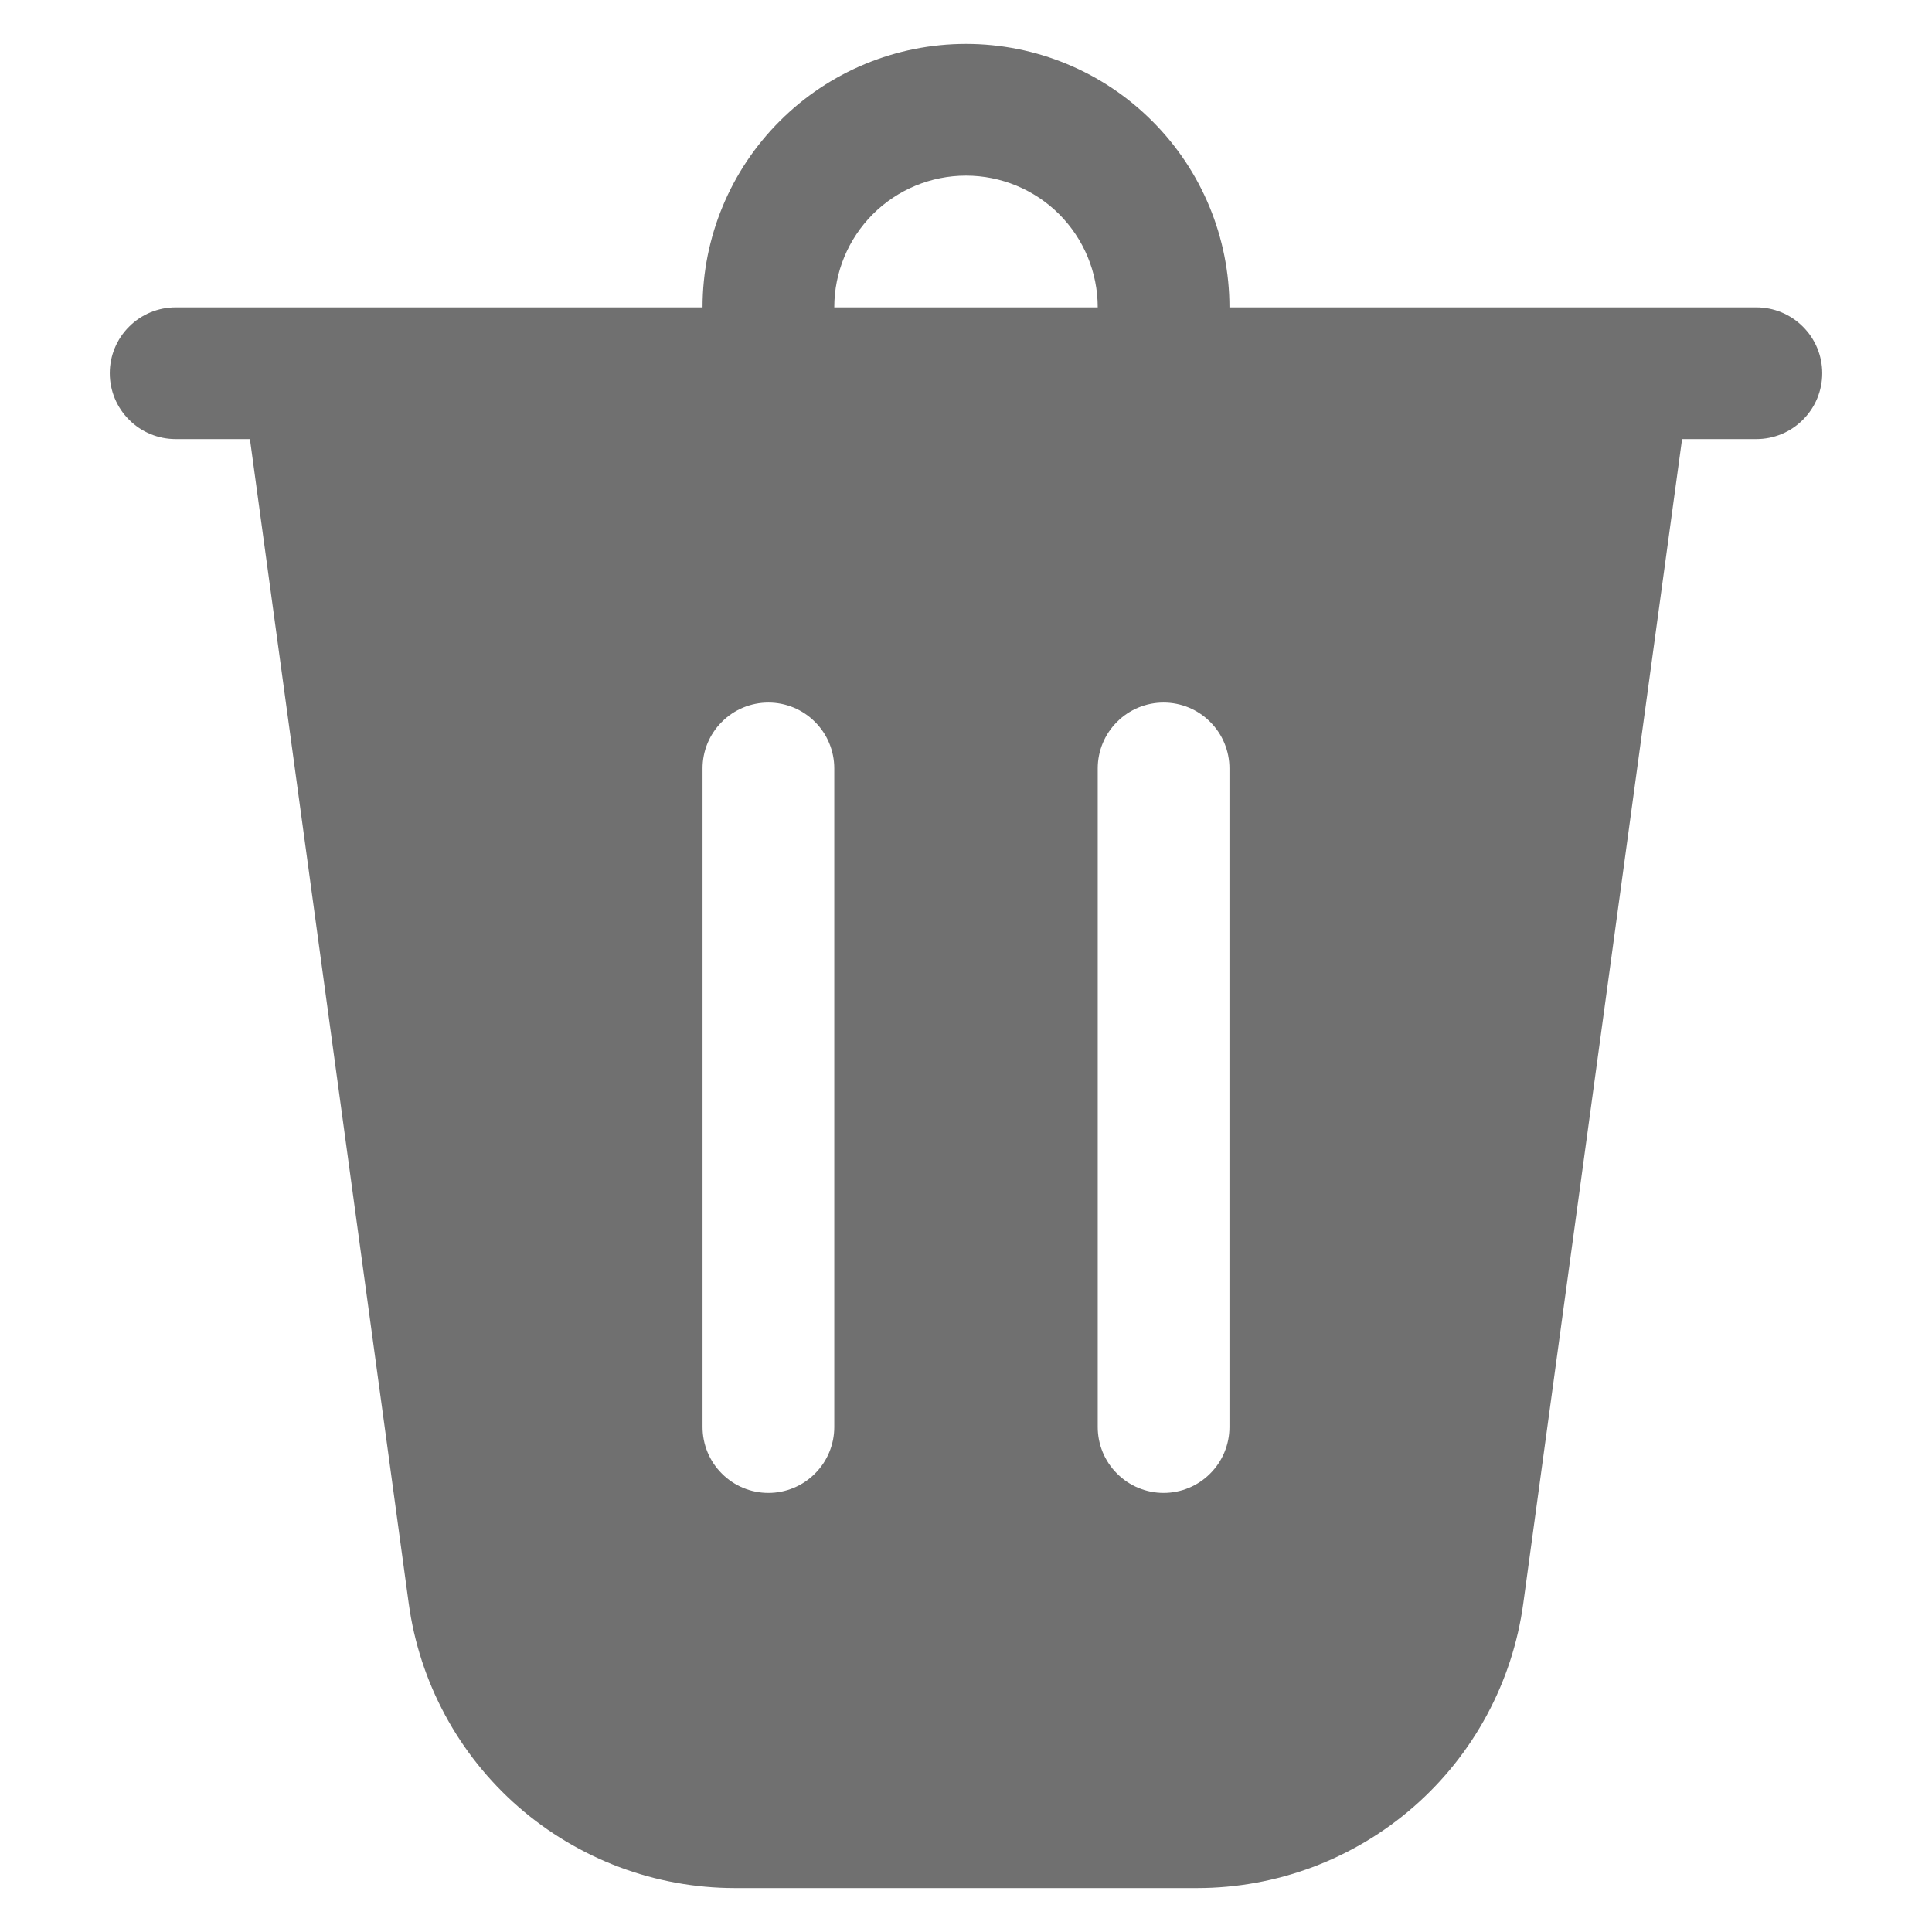
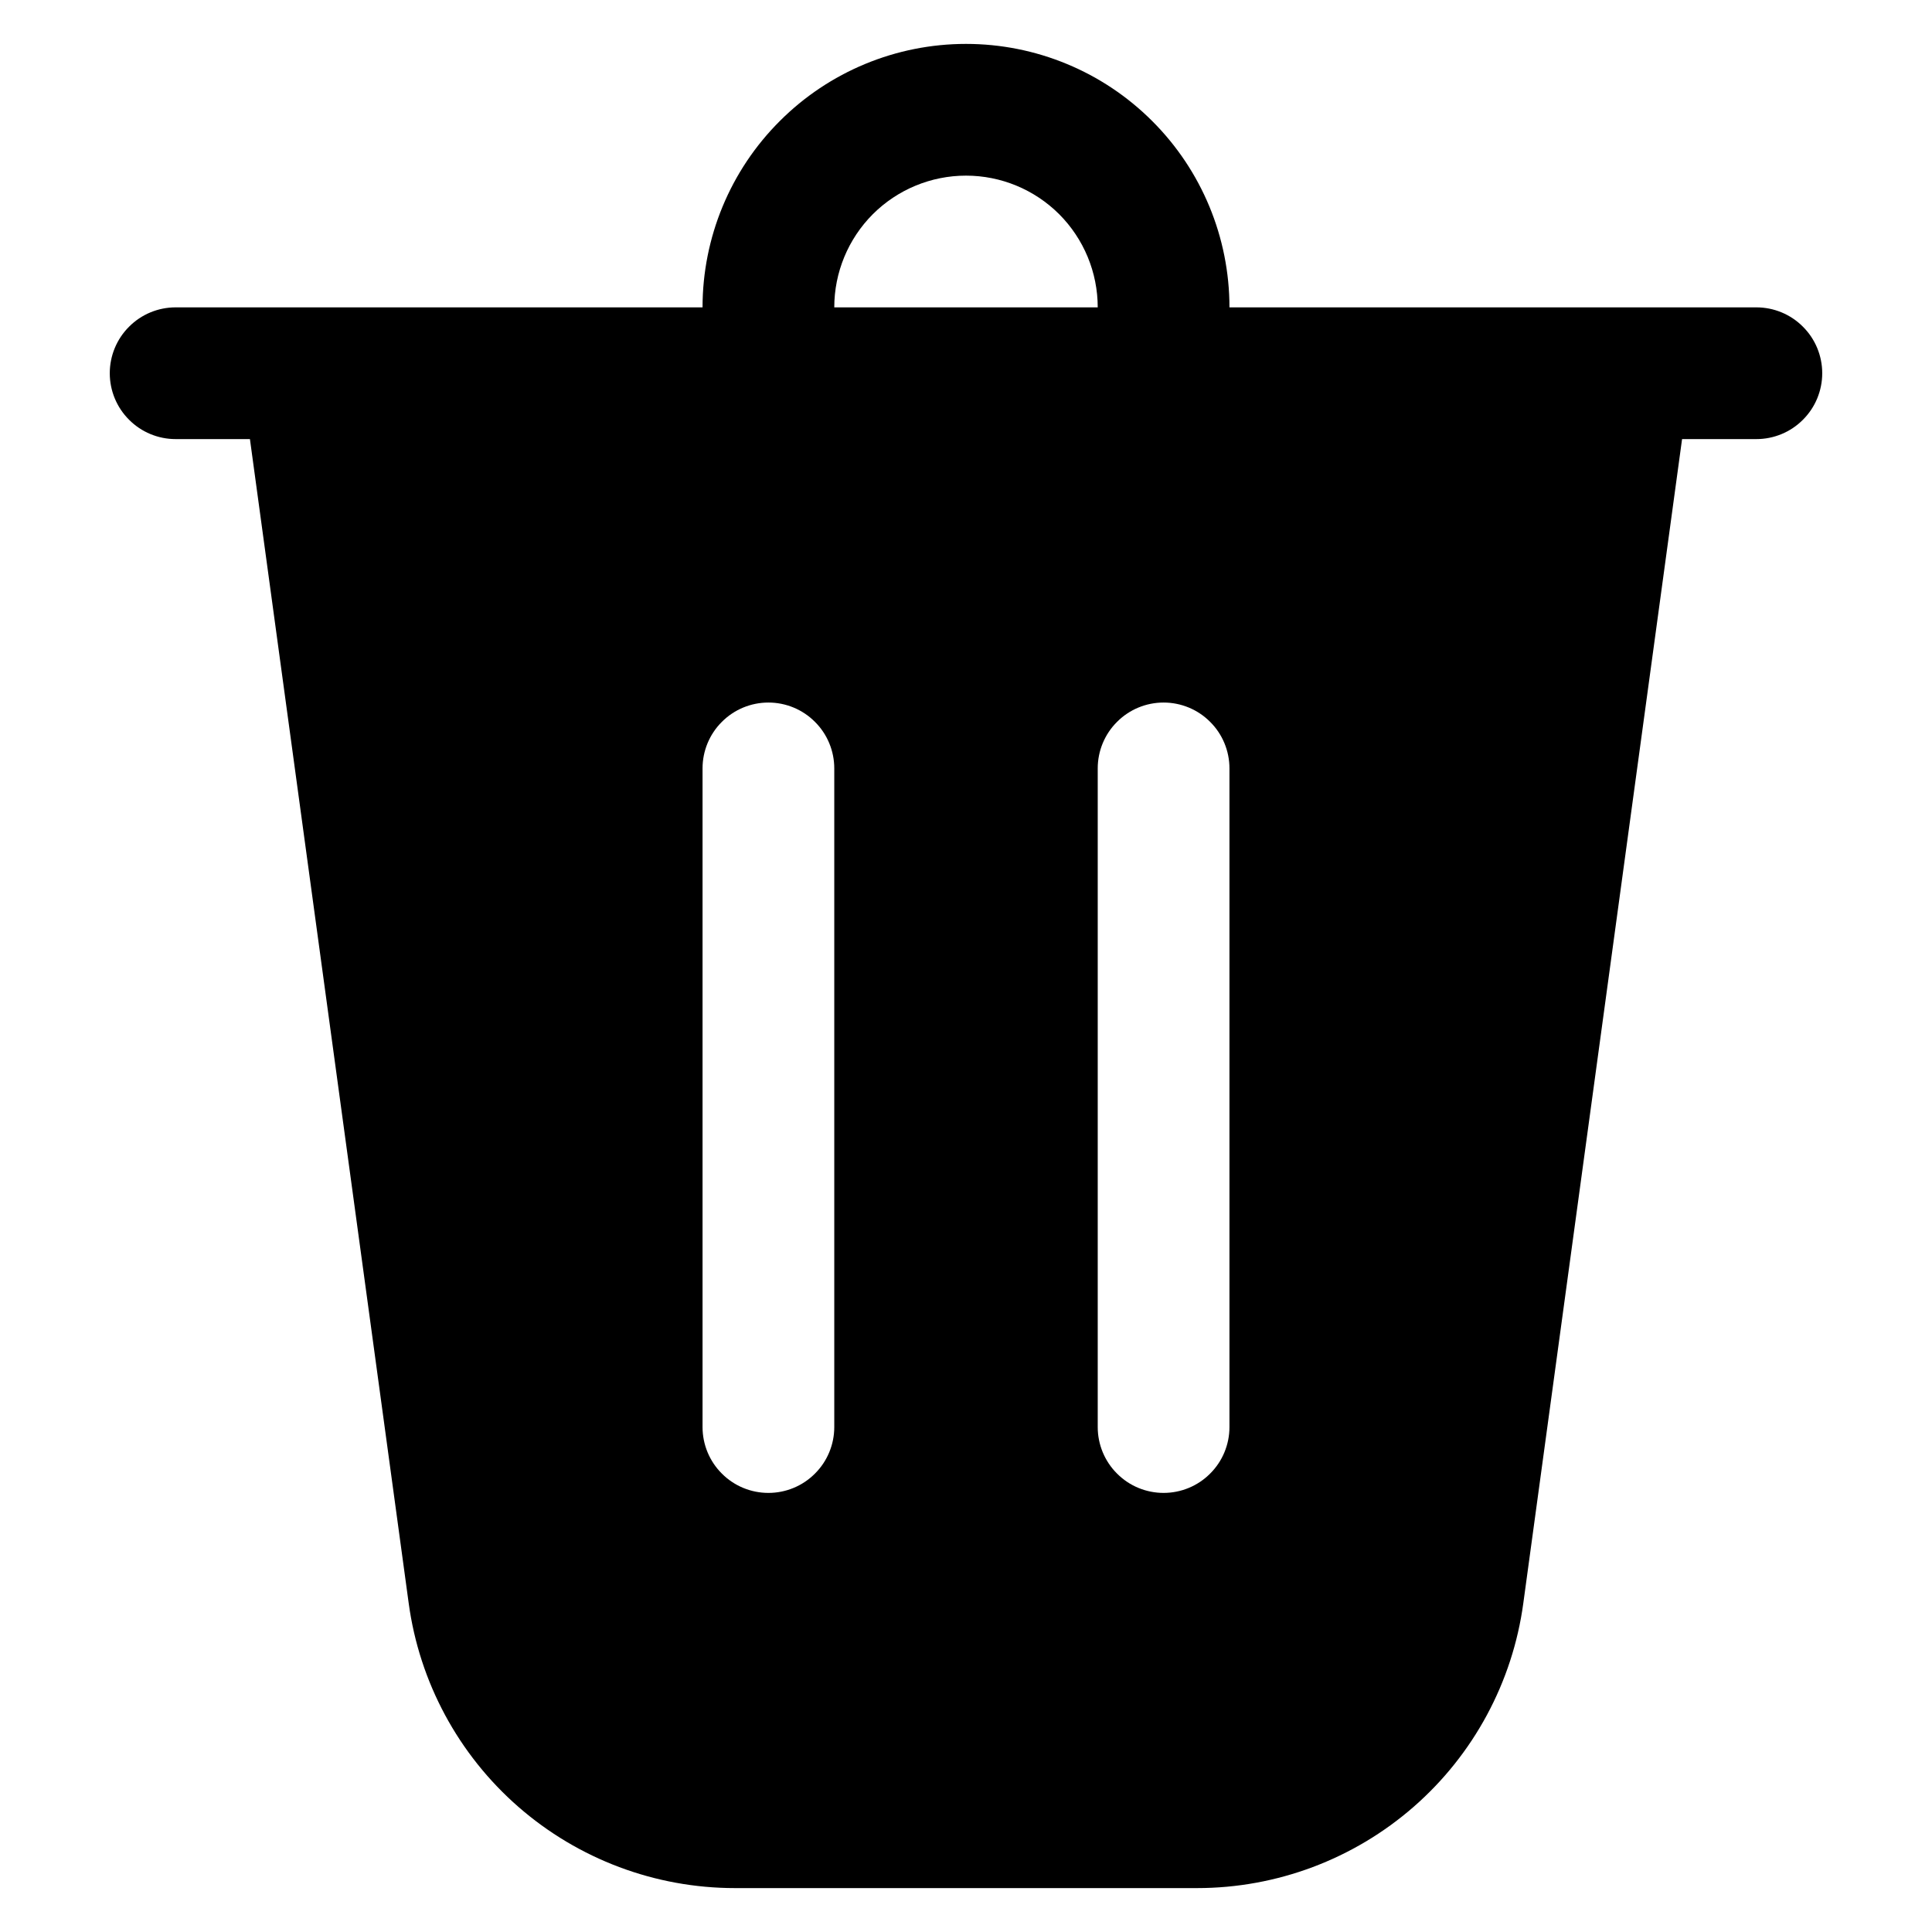
- <svg xmlns="http://www.w3.org/2000/svg" width="20" height="20" viewBox="0 0 20 22" fill="rgba(17, 17, 17, 0.6)">
+ <svg xmlns="http://www.w3.org/2000/svg" width="20" height="20" viewBox="0 0 20 22" fill="currentColor">
  <path d="M8.5 3.5H11.5C11.5 3.102 11.342 2.721 11.061 2.439C10.779 2.158 10.398 2 10 2C9.602 2 9.221 2.158 8.939 2.439C8.658 2.721 8.5 3.102 8.5 3.5ZM7 3.5C7 2.704 7.316 1.941 7.879 1.379C8.441 0.816 9.204 0.5 10 0.5C10.796 0.5 11.559 0.816 12.121 1.379C12.684 1.941 13 2.704 13 3.5H19C19.199 3.5 19.39 3.579 19.53 3.72C19.671 3.86 19.75 4.051 19.75 4.25C19.75 4.449 19.671 4.64 19.53 4.78C19.39 4.921 19.199 5 19 5H18.154L16.346 18.257C16.224 19.155 15.78 19.979 15.097 20.575C14.414 21.171 13.538 21.5 12.631 21.5H7.369C6.462 21.5 5.586 21.171 4.903 20.575C4.22 19.979 3.776 19.155 3.654 18.257L1.846 5H1C0.801 5 0.61 4.921 0.47 4.78C0.329 4.64 0.25 4.449 0.25 4.25C0.25 4.051 0.329 3.86 0.47 3.72C0.61 3.579 0.801 3.5 1 3.5H7ZM8.5 8.75C8.5 8.551 8.421 8.36 8.28 8.22C8.14 8.079 7.949 8 7.75 8C7.551 8 7.36 8.079 7.22 8.22C7.079 8.36 7 8.551 7 8.75V16.25C7 16.449 7.079 16.64 7.22 16.78C7.36 16.921 7.551 17 7.75 17C7.949 17 8.14 16.921 8.28 16.78C8.421 16.64 8.5 16.449 8.5 16.25V8.75ZM12.25 8C12.051 8 11.86 8.079 11.72 8.22C11.579 8.36 11.5 8.551 11.5 8.75V16.25C11.5 16.449 11.579 16.64 11.72 16.78C11.86 16.921 12.051 17 12.25 17C12.449 17 12.64 16.921 12.78 16.78C12.921 16.64 13 16.449 13 16.25V8.75C13 8.551 12.921 8.36 12.78 8.22C12.64 8.079 12.449 8 12.25 8Z" />
</svg>
